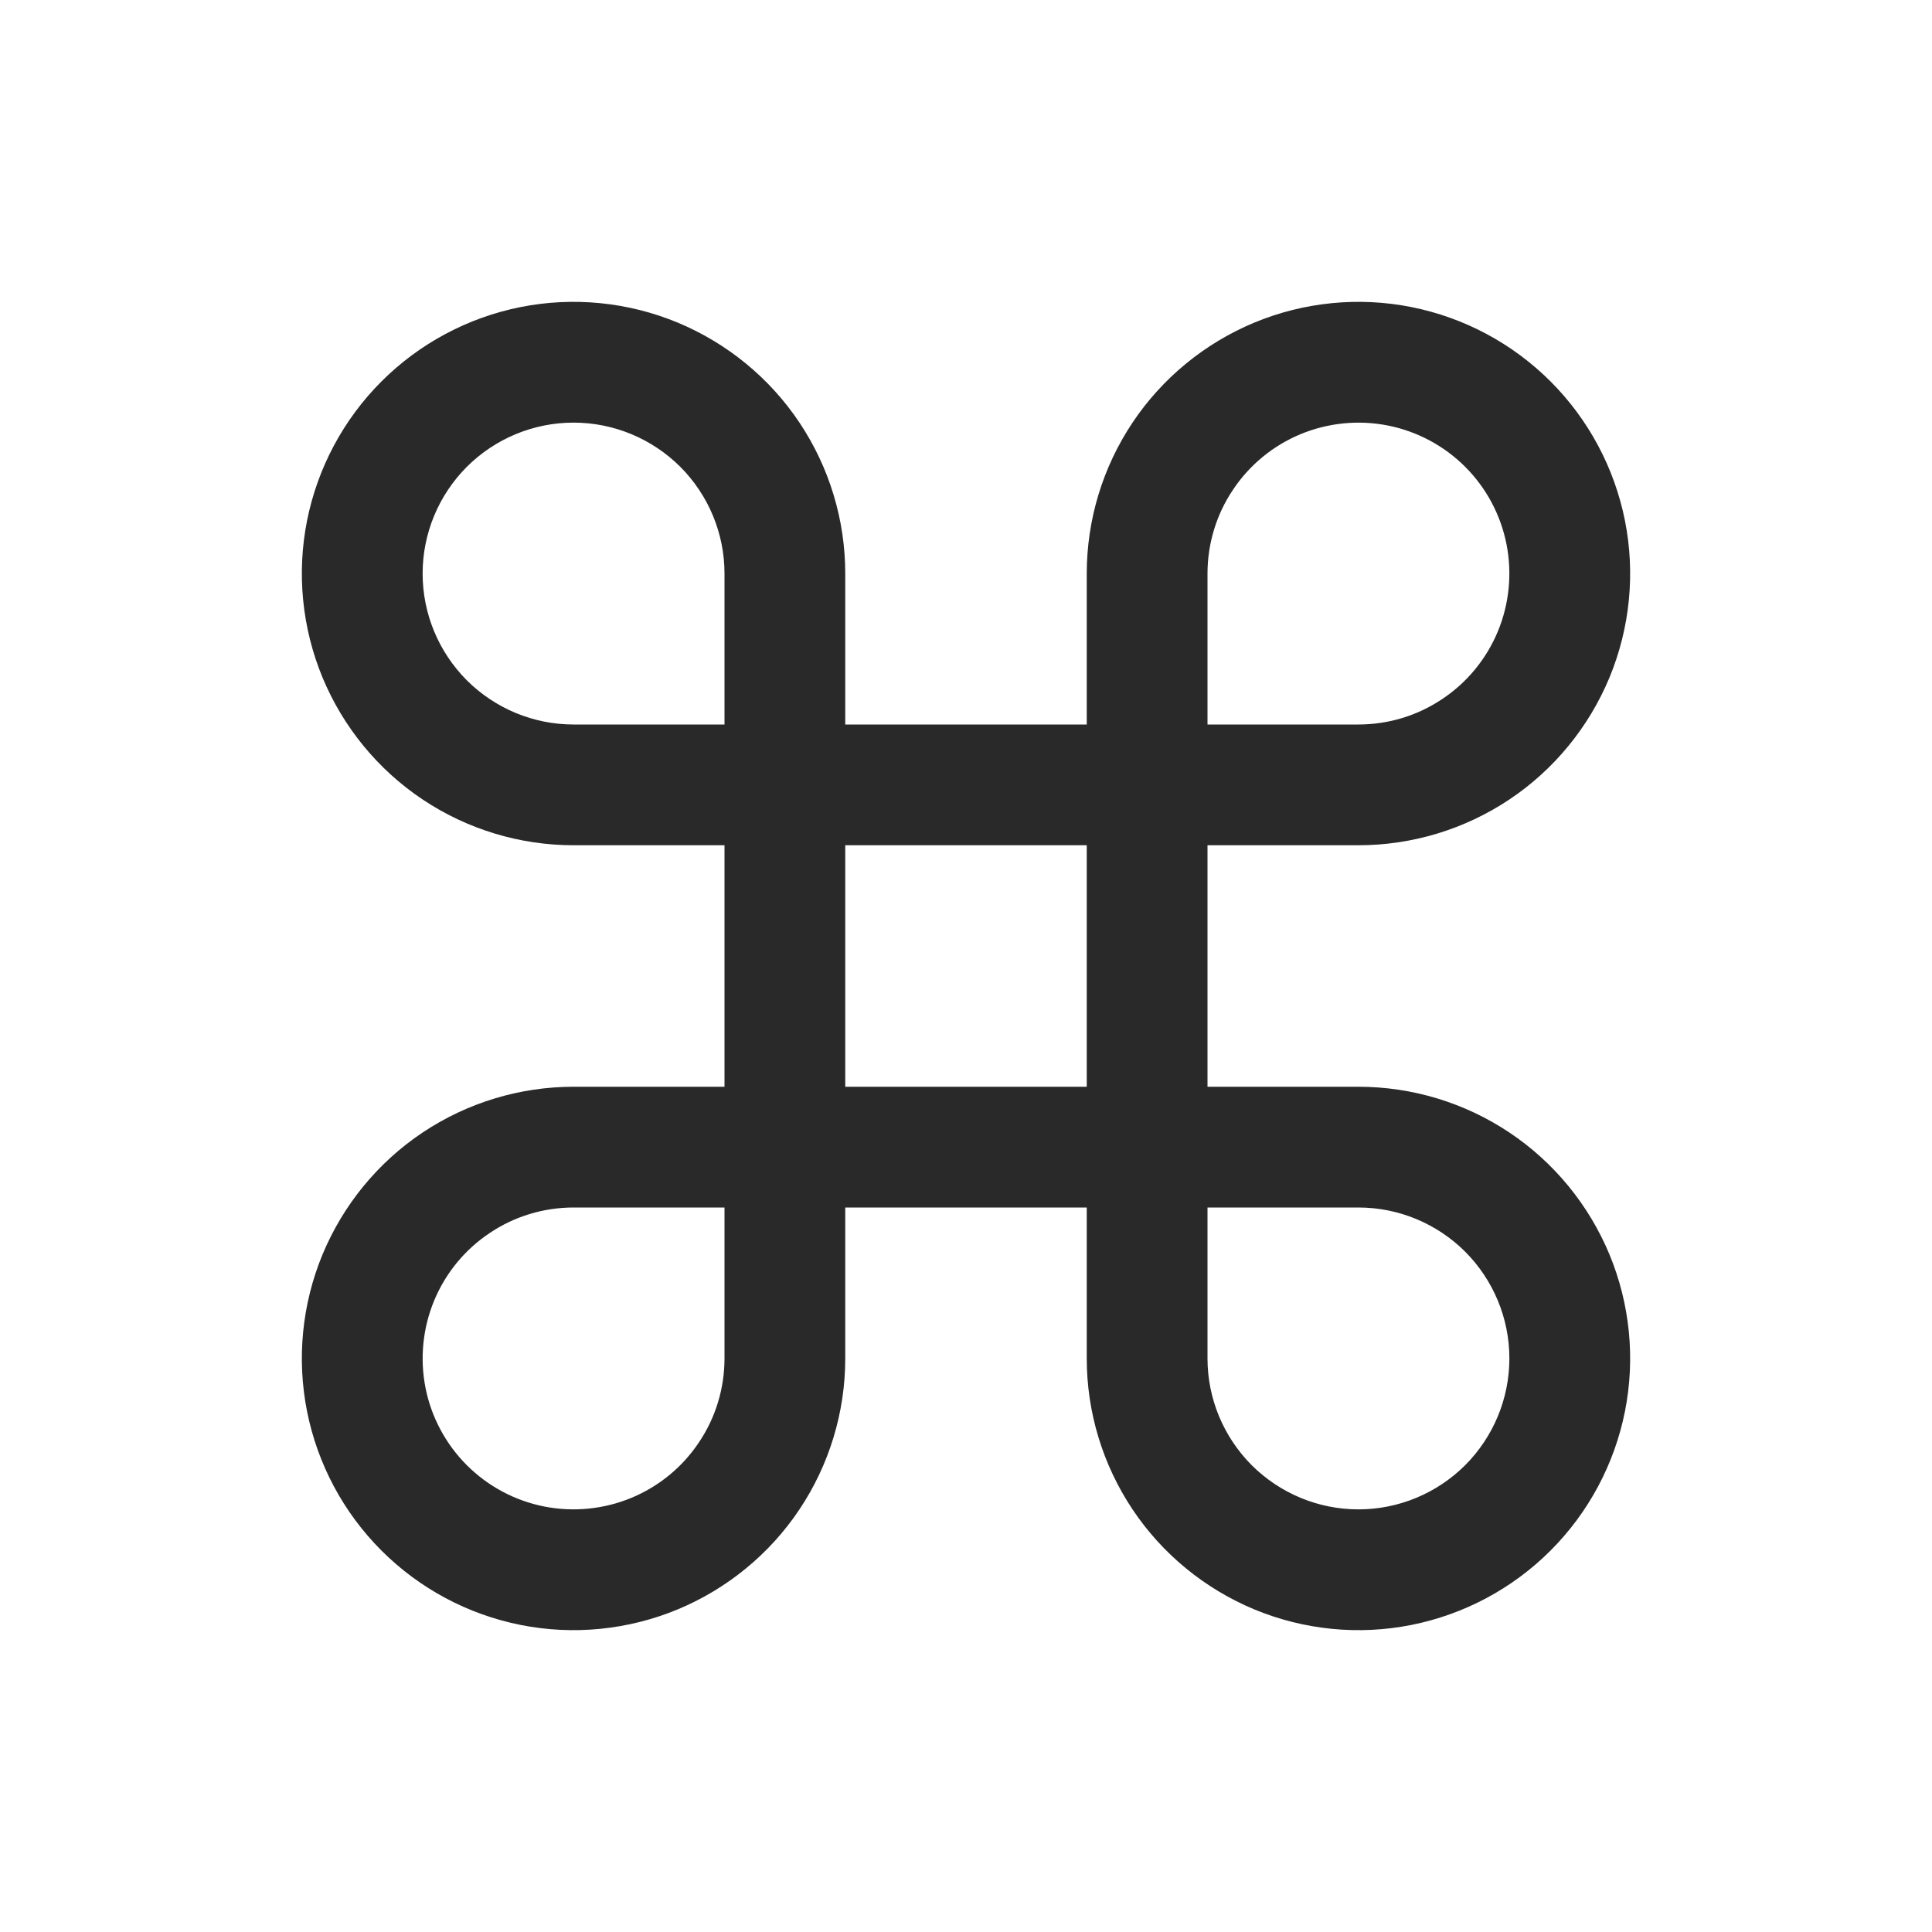
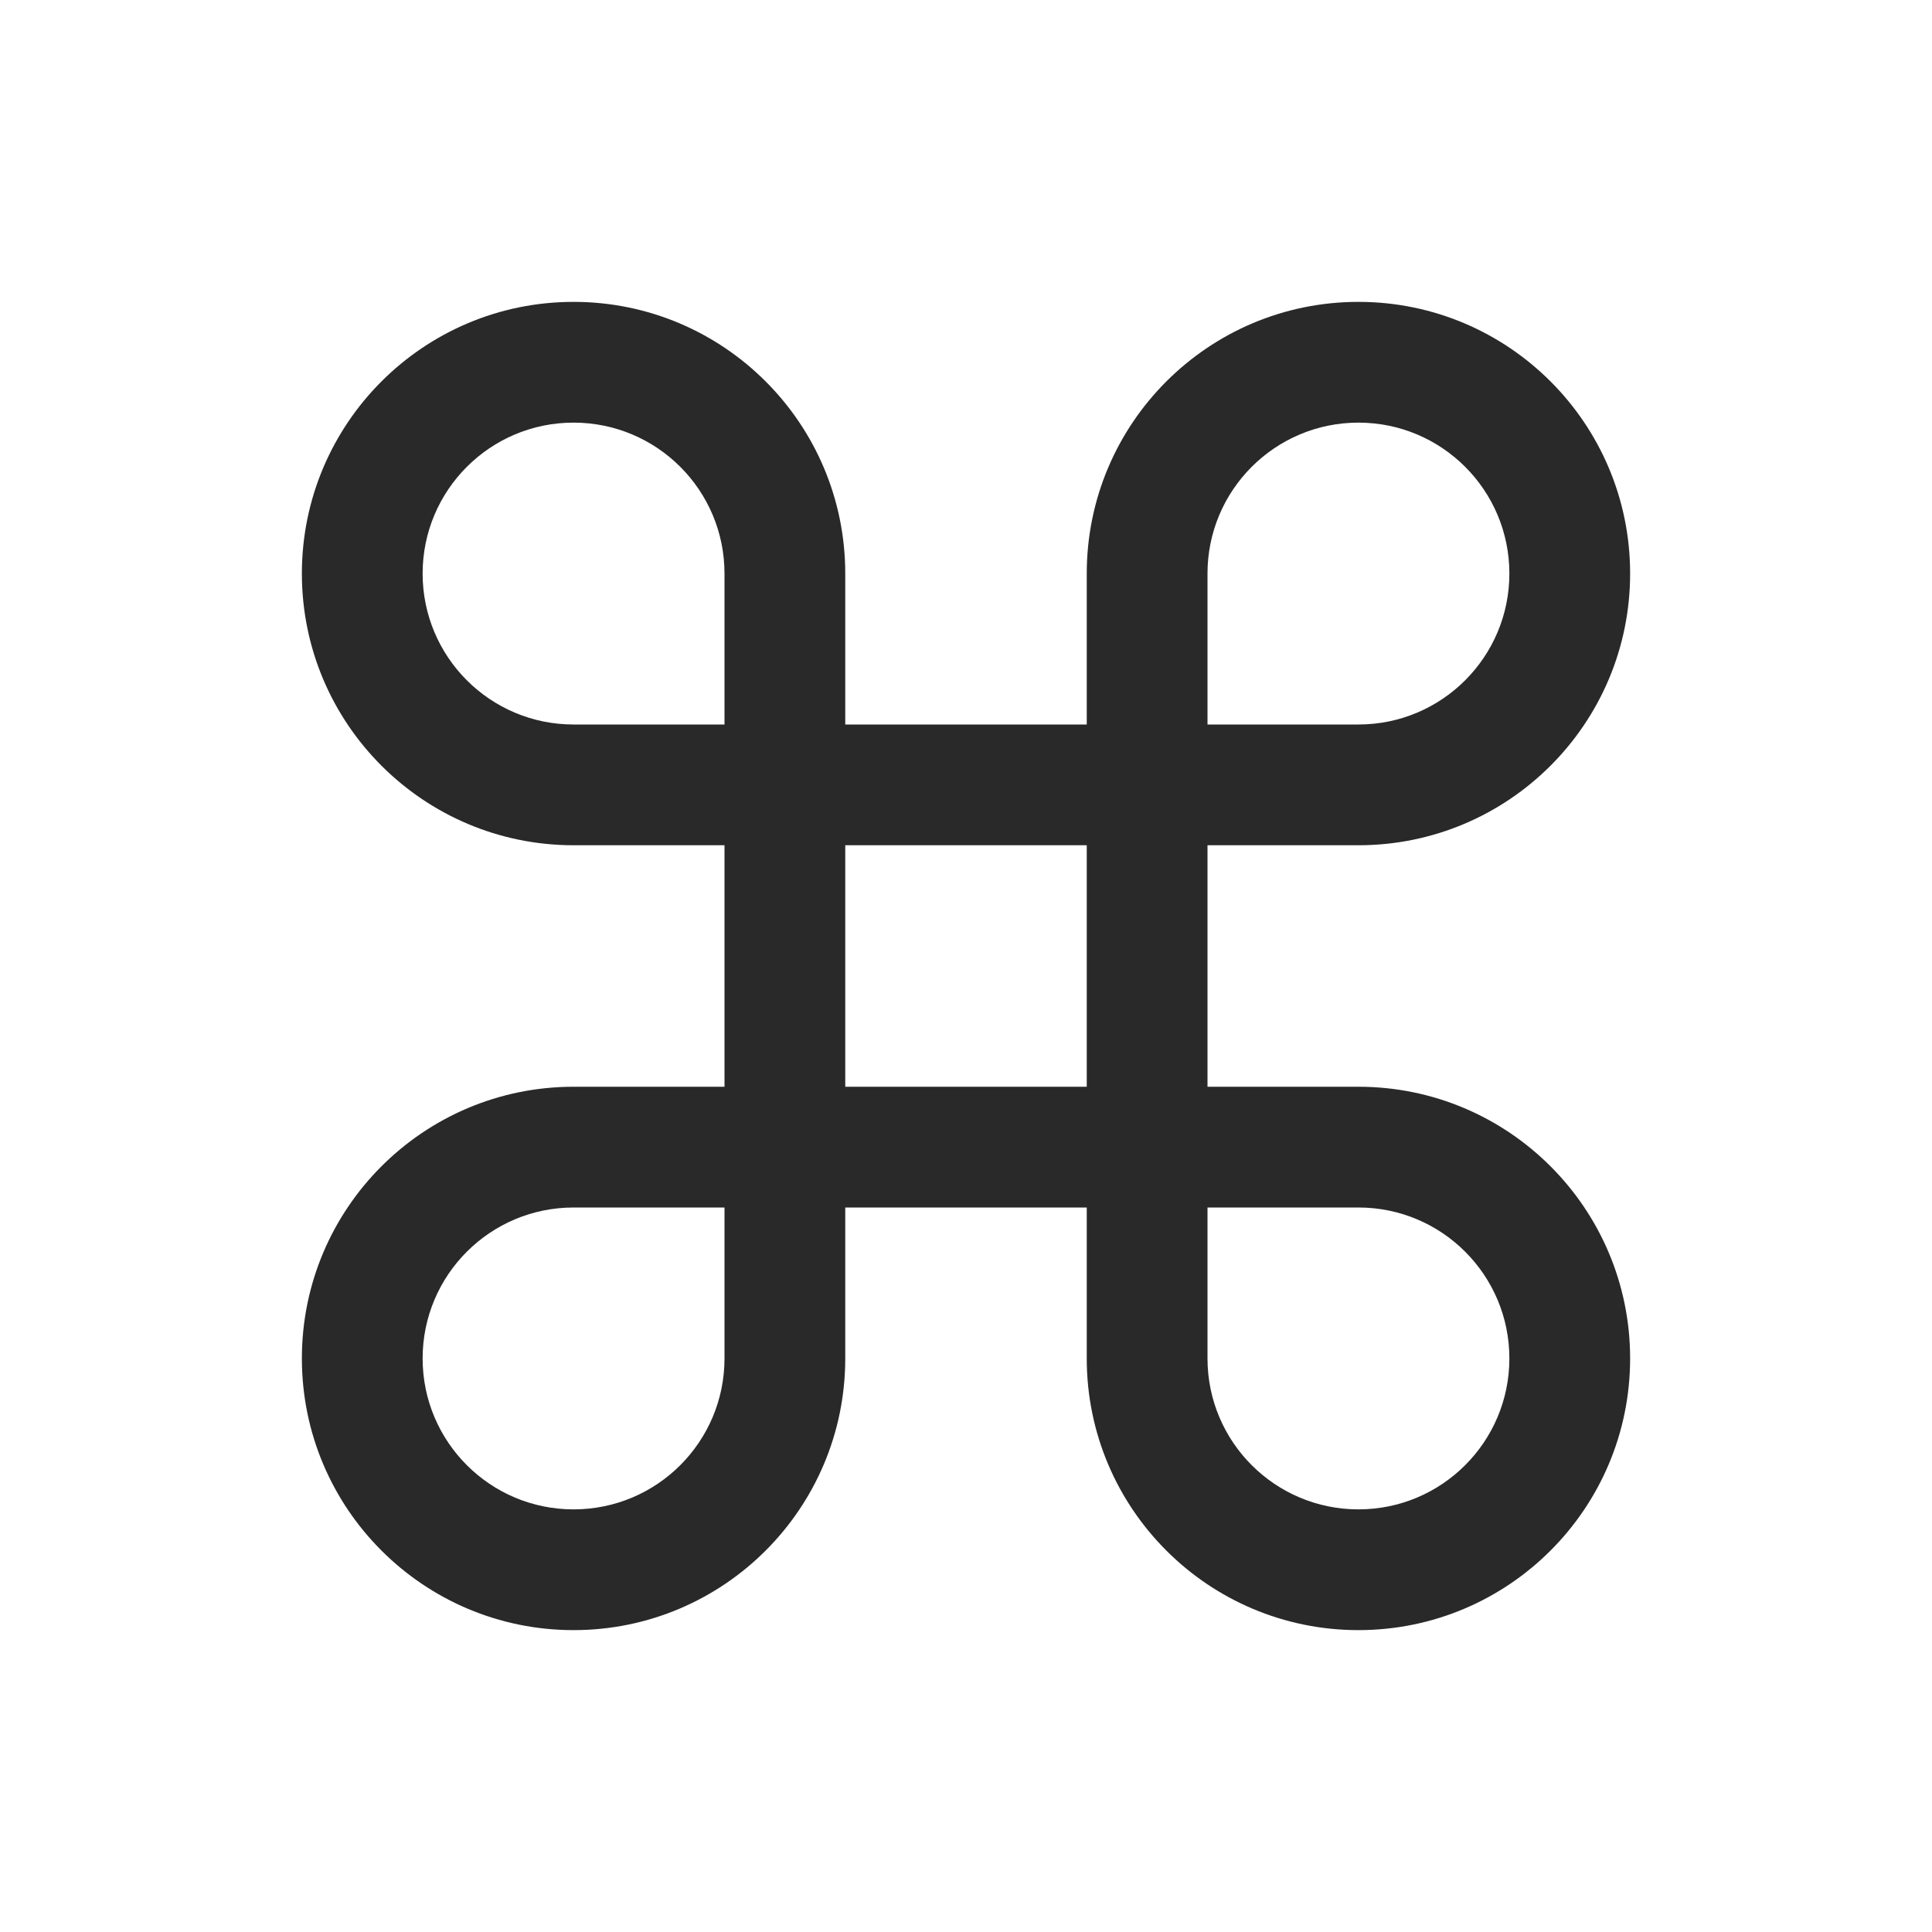
- <svg xmlns="http://www.w3.org/2000/svg" width="16" height="16" viewBox="0 0 16 16" fill="none">
-   <path d="M11.25 9H10V7H11.25C11.695 7 12.13 6.868 12.5 6.621C12.87 6.374 13.158 6.022 13.329 5.611C13.499 5.2 13.544 4.747 13.457 4.311C13.37 3.875 13.156 3.474 12.841 3.159C12.526 2.844 12.125 2.63 11.689 2.543C11.252 2.456 10.8 2.501 10.389 2.671C9.978 2.842 9.626 3.13 9.379 3.5C9.132 3.87 9 4.305 9 4.75V6H7V4.75C7 4.305 6.868 3.87 6.621 3.5C6.374 3.13 6.022 2.842 5.611 2.671C5.2 2.501 4.747 2.456 4.311 2.543C3.875 2.63 3.474 2.844 3.159 3.159C2.844 3.474 2.63 3.875 2.543 4.311C2.456 4.747 2.501 5.2 2.671 5.611C2.842 6.022 3.13 6.374 3.5 6.621C3.87 6.868 4.305 7 4.75 7H6V9H4.75C4.305 9 3.87 9.132 3.5 9.379C3.13 9.626 2.842 9.978 2.671 10.389C2.501 10.8 2.456 11.252 2.543 11.689C2.63 12.125 2.844 12.526 3.159 12.841C3.474 13.156 3.875 13.37 4.311 13.457C4.747 13.544 5.2 13.499 5.611 13.329C6.022 13.158 6.374 12.87 6.621 12.5C6.868 12.13 7 11.695 7 11.25V10H9V11.25C9 11.695 9.132 12.13 9.379 12.5C9.626 12.87 9.978 13.158 10.389 13.329C10.8 13.499 11.252 13.544 11.689 13.457C12.125 13.37 12.526 13.156 12.841 12.841C13.156 12.526 13.37 12.125 13.457 11.689C13.544 11.252 13.499 10.8 13.329 10.389C13.158 9.978 12.87 9.626 12.5 9.379C12.13 9.132 11.695 9 11.25 9ZM10 4.75C10 4.503 10.073 4.261 10.211 4.056C10.348 3.85 10.543 3.69 10.772 3.595C11 3.501 11.251 3.476 11.494 3.524C11.736 3.572 11.959 3.691 12.134 3.866C12.309 4.041 12.428 4.264 12.476 4.506C12.524 4.749 12.499 5 12.405 5.228C12.31 5.457 12.15 5.652 11.944 5.789C11.739 5.927 11.497 6 11.25 6H10V4.75ZM3.5 4.75C3.5 4.418 3.632 4.101 3.866 3.866C4.101 3.632 4.418 3.5 4.75 3.5C5.082 3.5 5.399 3.632 5.634 3.866C5.868 4.101 6 4.418 6 4.75V6H4.75C4.418 6 4.101 5.868 3.866 5.634C3.632 5.399 3.5 5.082 3.5 4.75ZM6 11.25C6 11.497 5.927 11.739 5.789 11.944C5.652 12.15 5.457 12.31 5.228 12.405C5 12.499 4.749 12.524 4.506 12.476C4.264 12.428 4.041 12.309 3.866 12.134C3.691 11.959 3.572 11.736 3.524 11.494C3.476 11.251 3.501 11 3.595 10.772C3.69 10.543 3.85 10.348 4.056 10.211C4.261 10.073 4.503 10 4.75 10H6V11.25ZM7 7H9V9H7V7ZM11.25 12.5C10.918 12.5 10.601 12.368 10.366 12.134C10.132 11.899 10 11.582 10 11.25V10H11.25C11.582 10 11.899 10.132 12.134 10.366C12.368 10.601 12.5 10.918 12.5 11.25C12.5 11.582 12.368 11.899 12.134 12.134C11.899 12.368 11.582 12.5 11.25 12.5Z" fill="#292929" />
+ <svg xmlns="http://www.w3.org/2000/svg" width="16" height="16" fill="none">
+   <path d="M11.25 9H10V7h1.25A2.25 2.25 0 1 0 9 4.75V6H7V4.75A2.25 2.25 0 1 0 4.75 7H6v2H4.75A2.25 2.25 0 1 0 7 11.25V10h2v1.25A2.25 2.25 0 1 0 11.25 9zM10 4.75A1.25 1.25 0 1 1 11.25 6H10V4.75zm-6.5 0a1.25 1.25 0 0 1 2.5 0V6H4.75A1.25 1.25 0 0 1 3.5 4.75zm2.5 6.5A1.25 1.25 0 1 1 4.75 10H6v1.25zM7 7h2v2H7V7zm4.25 5.5A1.25 1.25 0 0 1 10 11.25V10h1.25a1.25 1.25 0 0 1 0 2.5z" fill="#292929" />
</svg>
